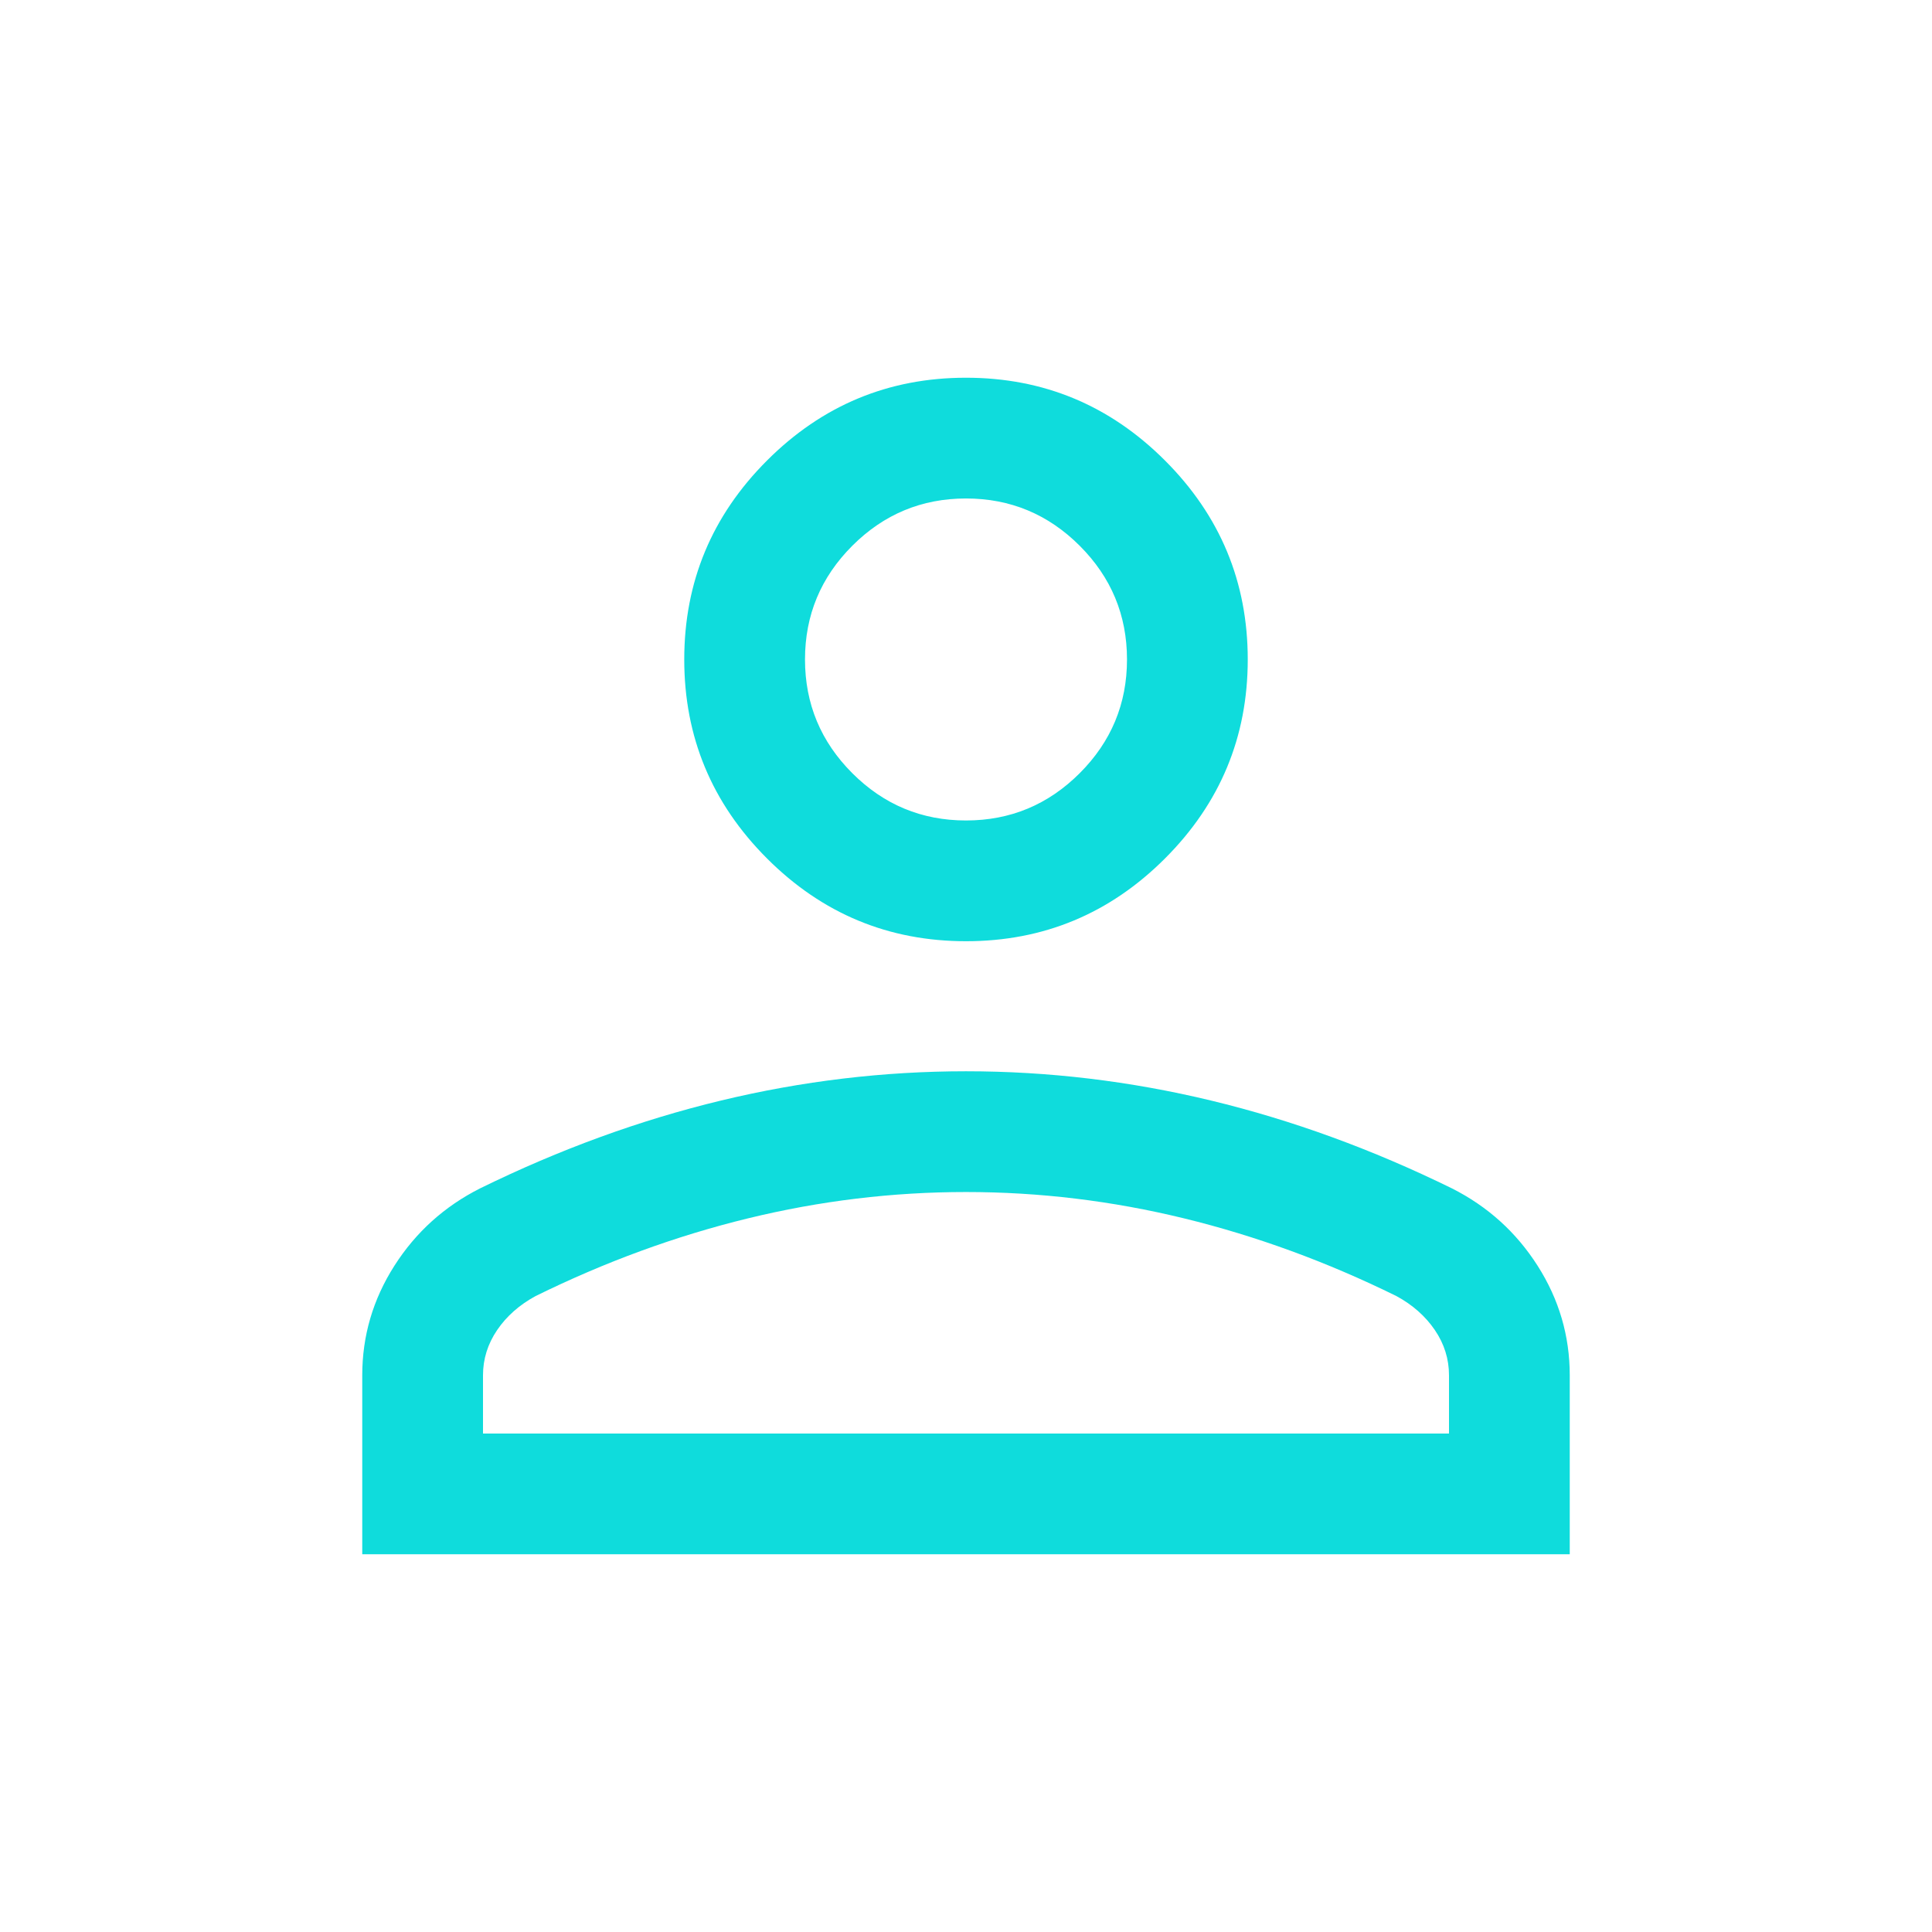
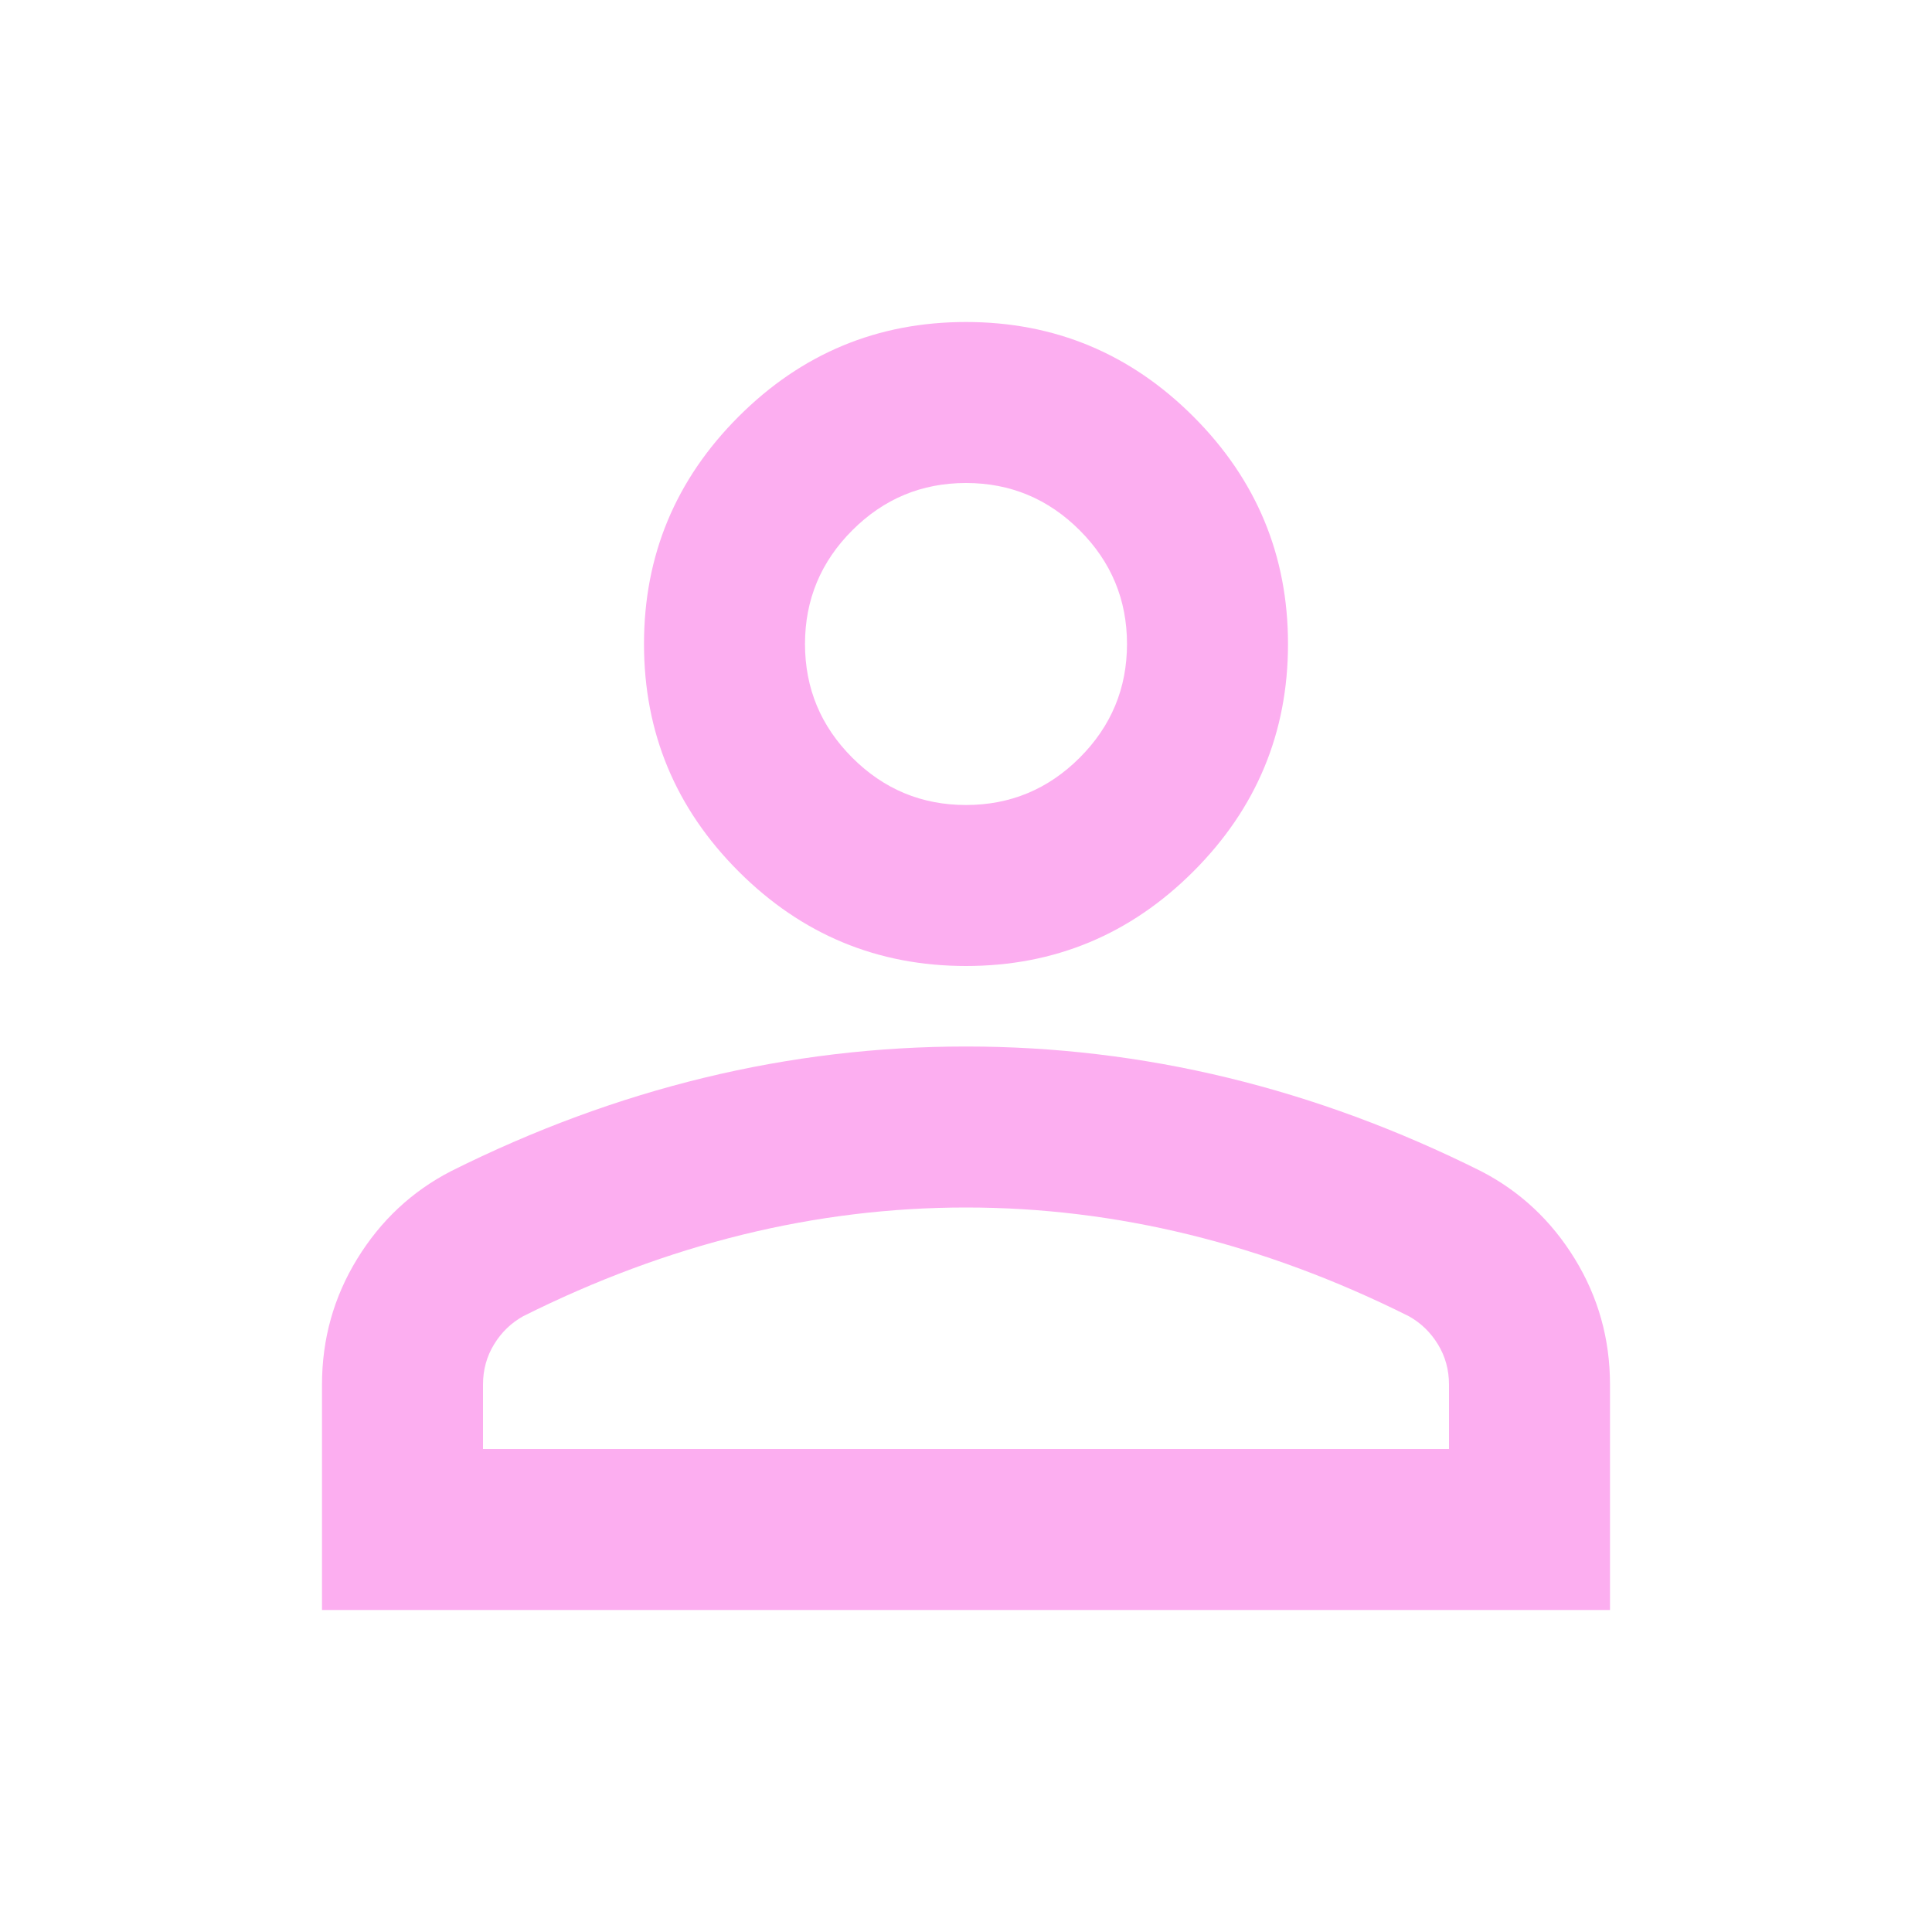
- <svg xmlns="http://www.w3.org/2000/svg" height="24px" viewBox="0 -960 960 960" width="24px" fill="#0FDCDC">
-   <path d="M480-492.31q-57.75 0-98.87-41.12Q340-574.56 340-632.31q0-57.75 41.13-98.87 41.12-41.13 98.87-41.13 57.75 0 98.87 41.13Q620-690.06 620-632.31q0 57.75-41.13 98.88-41.12 41.12-98.87 41.12ZM180-187.69v-88.93q0-29.38 15.96-54.42 15.96-25.04 42.66-38.5 59.3-29.07 119.65-43.61 60.35-14.54 121.73-14.54t121.73 14.54q60.35 14.54 119.65 43.61 26.7 13.46 42.66 38.5Q780-306 780-276.62v88.93H180Zm60-60h480v-28.93q0-12.15-7.04-22.5-7.04-10.34-19.11-16.88-51.7-25.46-105.42-38.58Q534.7-367.69 480-367.69q-54.7 0-108.43 13.11-53.72 13.12-105.42 38.58-12.07 6.54-19.11 16.88-7.04 10.35-7.04 22.5v28.93Zm240-304.62q33 0 56.5-23.5t23.5-56.5q0-33-23.5-56.5t-56.5-23.5q-33 0-56.5 23.5t-23.5 56.5q0 33 23.5 56.5t56.5 23.5Zm0-80Zm0 384.62Z" />
+ <svg xmlns="http://www.w3.org/2000/svg" height="24px" viewBox="0 -960 960 960" width="24px" fill="#FCAEF0">
+   <path d="M480-480q-66 0-113-47t-47-113q0-66 47-113t113-47q66 0 113 47t47 113q0 66-47 113t-113 47ZM160-160v-112q0-34 17.5-62.5T224-378q62-31 126-46.5T480-440q66 0 130 15.5T736-378q29 15 46.5 43.5T800-272v112H160Zm80-80h480v-32q0-11-5.5-20T700-306q-54-27-109-40.5T480-360q-56 0-111 13.5T260-306q-9 5-14.5 14t-5.5 20v32Zm240-320q33 0 56.5-23.5T560-640q0-33-23.5-56.5T480-720q-33 0-56.5 23.5T400-640q0 33 23.5 56.5T480-560Zm0-80Zm0 400Z" />
</svg>
